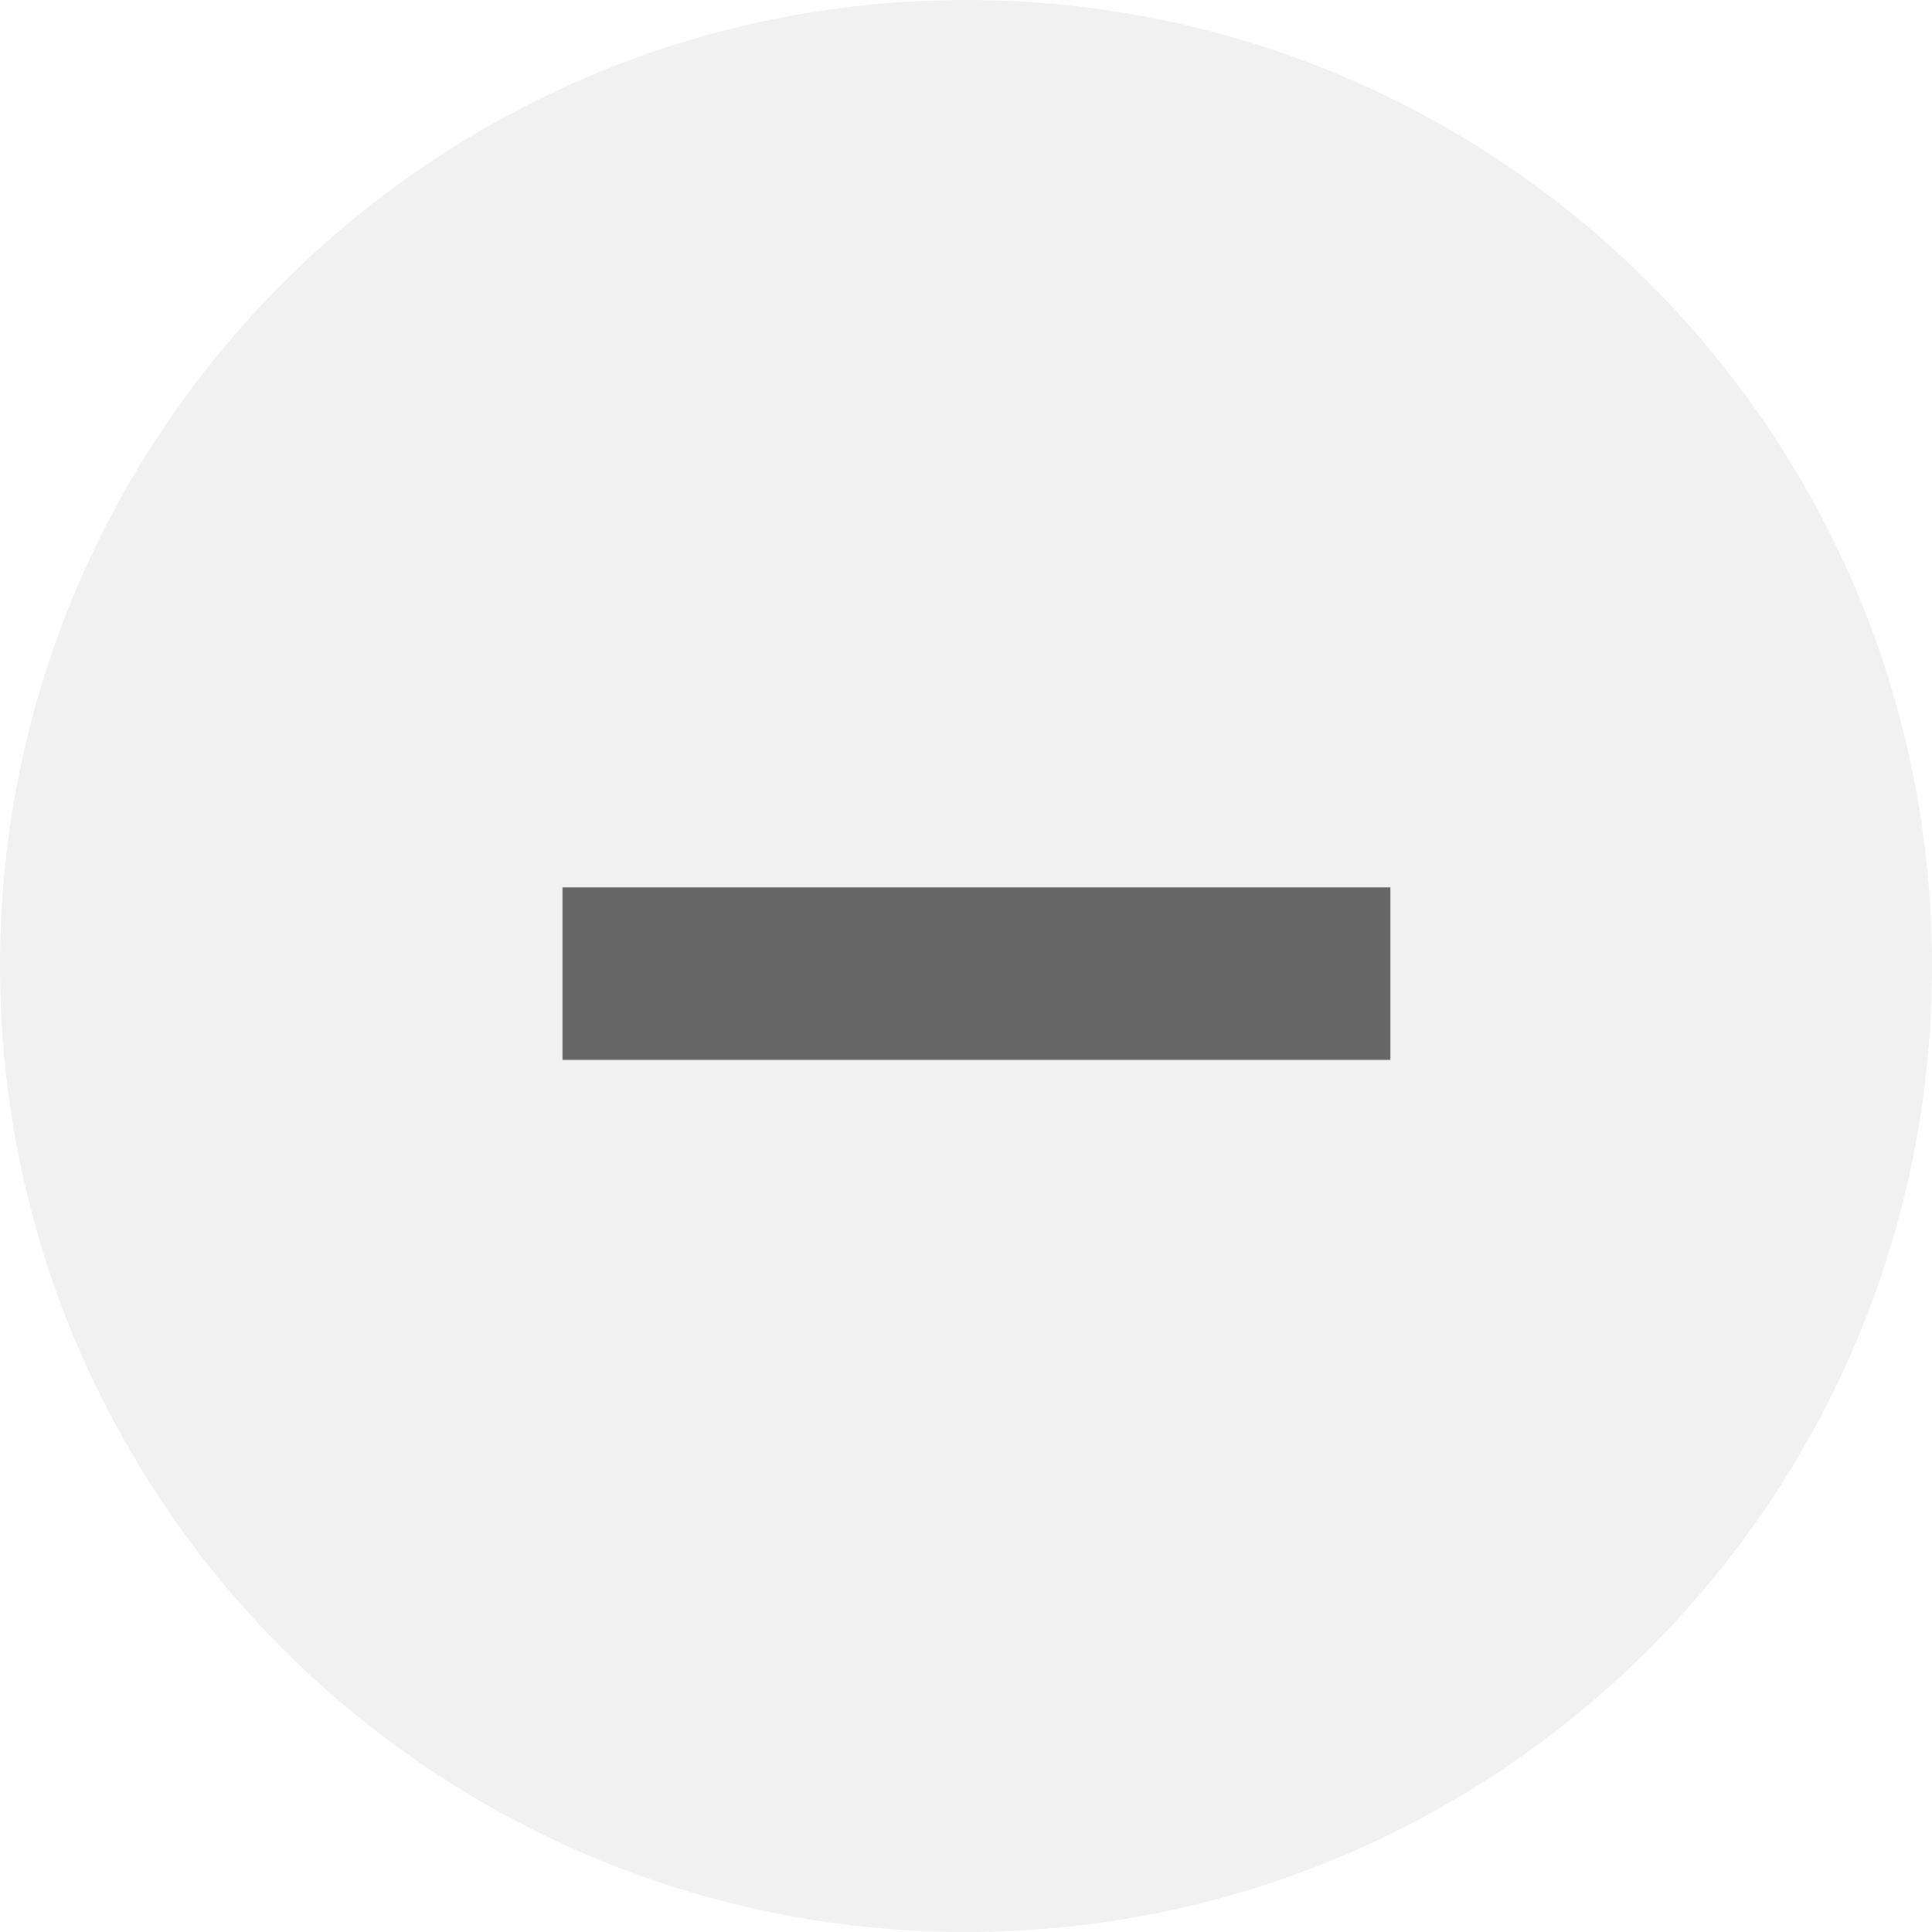
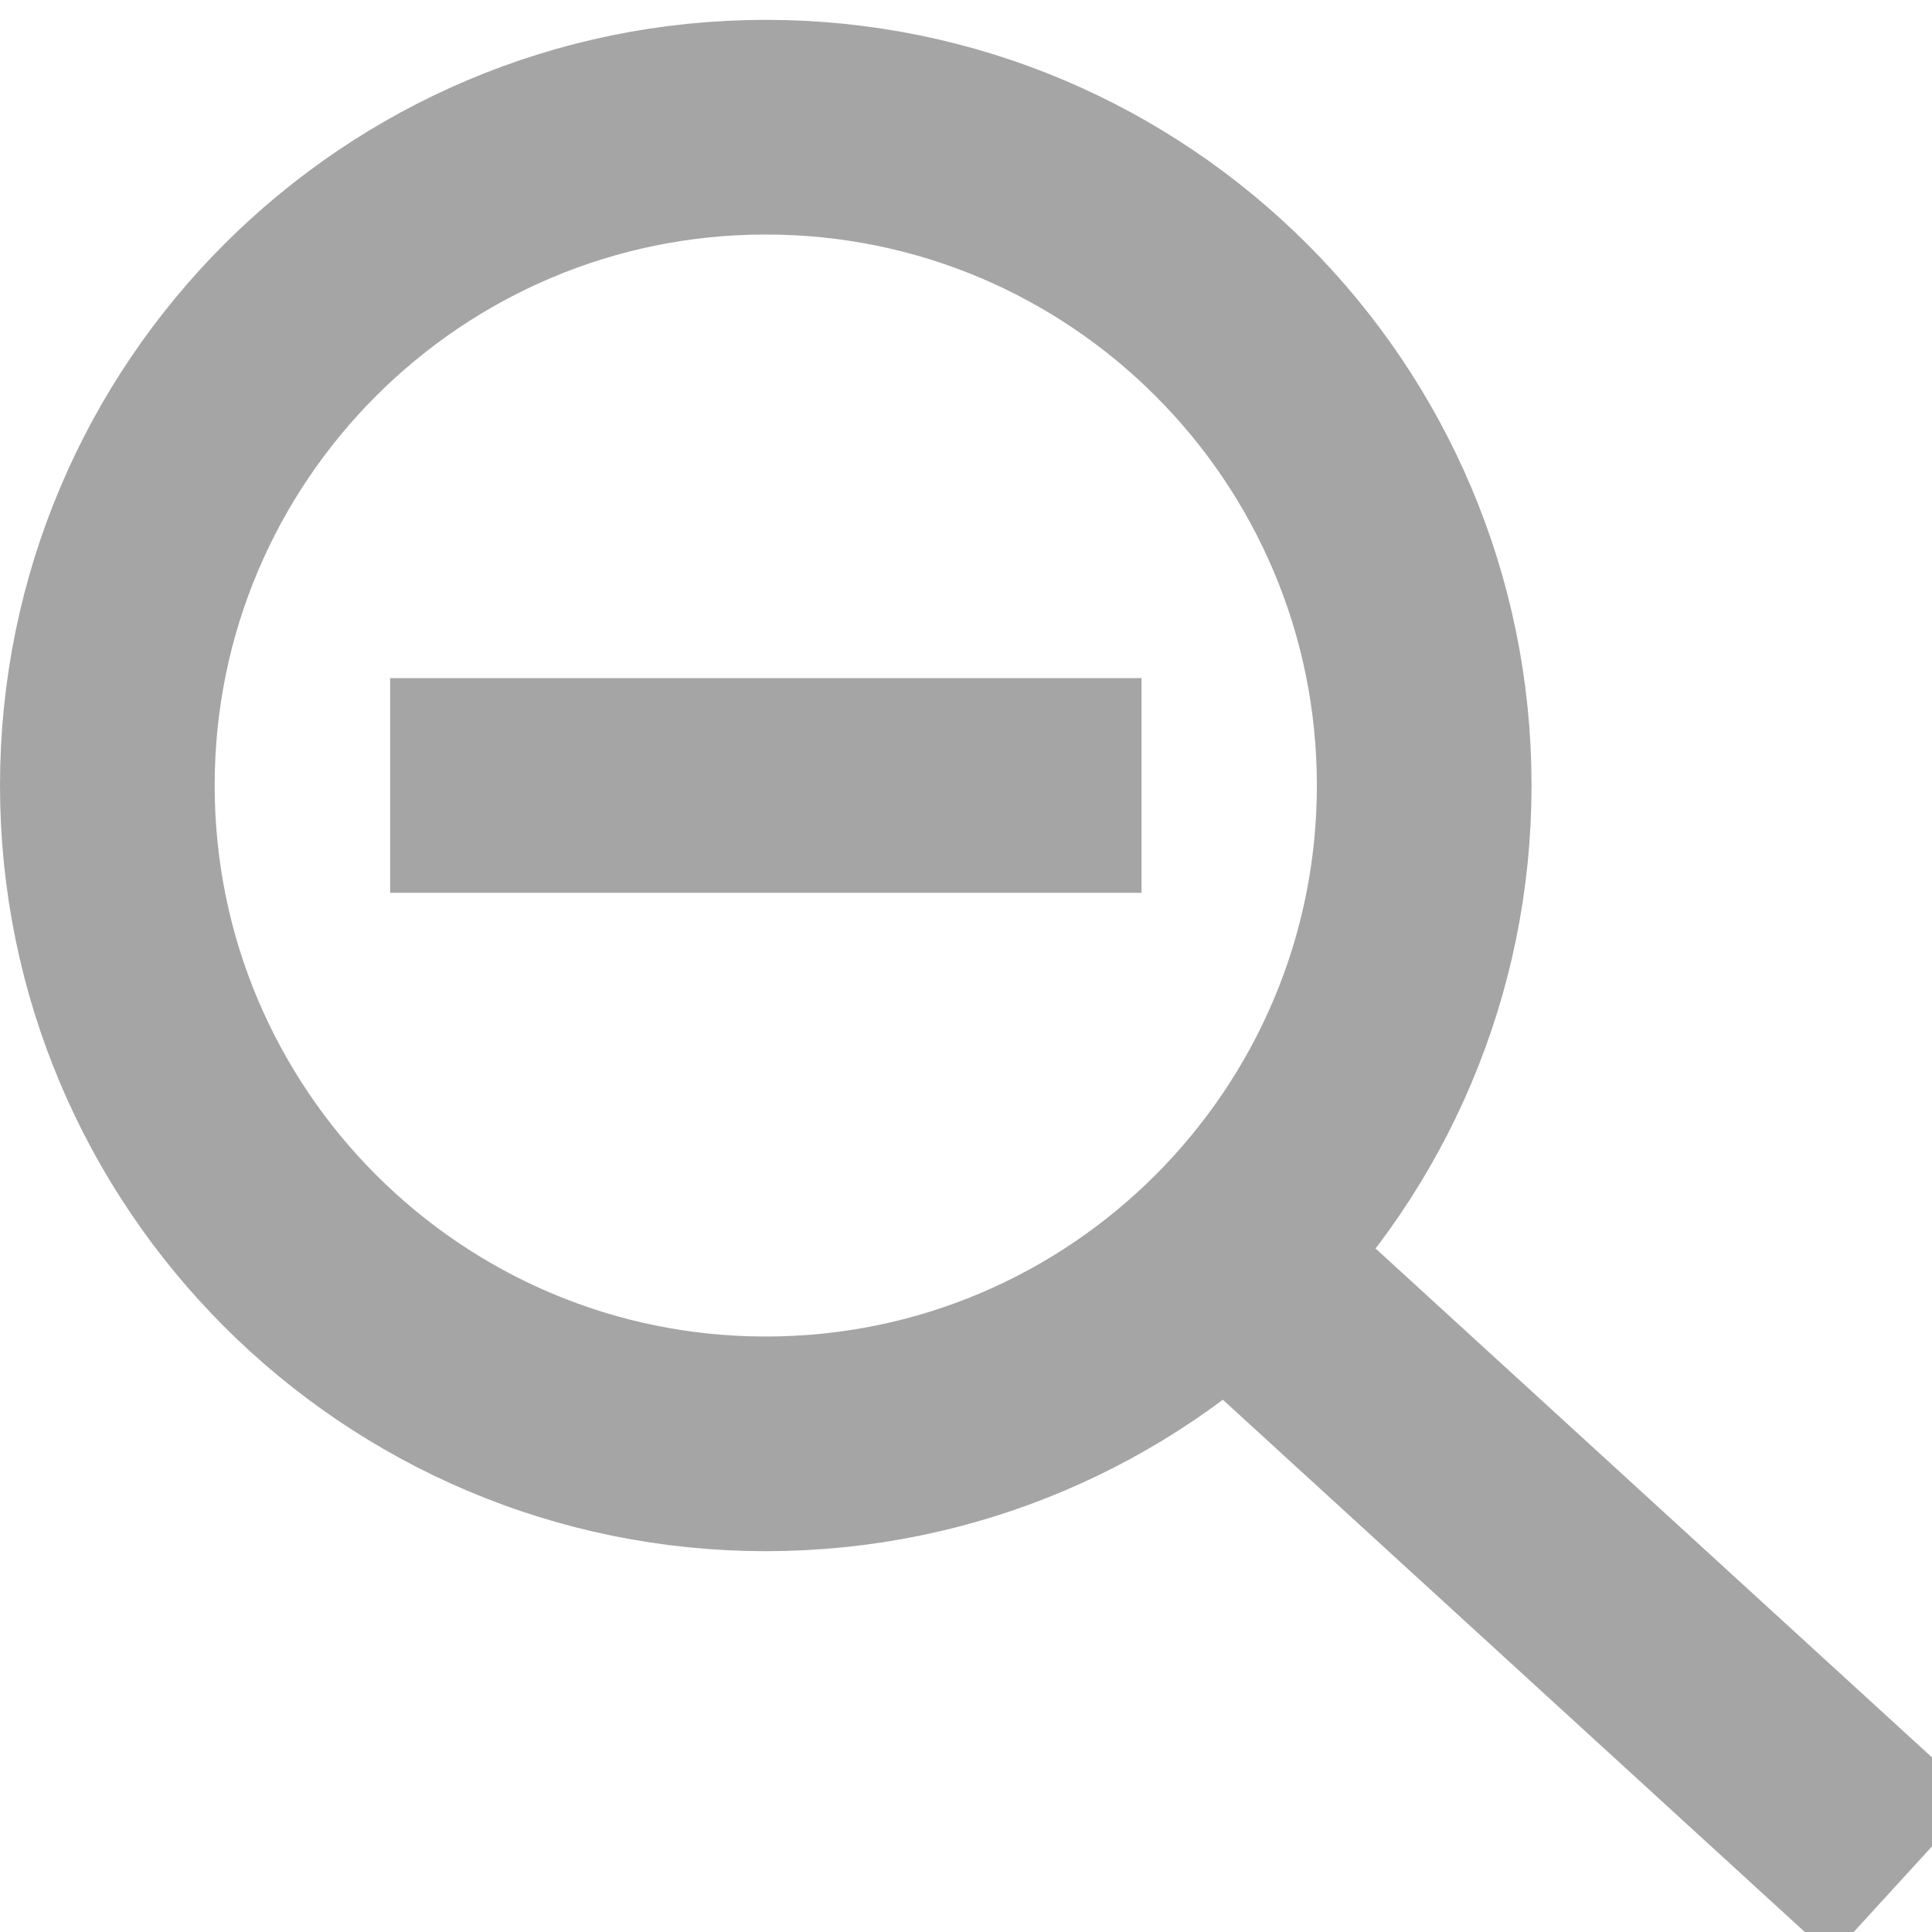
- <svg xmlns="http://www.w3.org/2000/svg" version="1.1" id="Layer_1" x="0px" y="0px" width="28px" height="28px" viewBox="-0.049 0.112 28 28" enable-background="new -0.049 0.112 28 28" xml:space="preserve">
+ <svg xmlns="http://www.w3.org/2000/svg" version="1.1" id="Layer_1" x="0px" y="0px" width="18px" height="18px" viewBox="0 0 18 18" enable-background="new 0 0 18 18" xml:space="preserve">
  <g>
-     <circle fill="#F1F1F2" cx="13.951" cy="14.112" r="14" />
-     <rect x="8.103" y="12.973" fill="#666666" width="11.999" height="2.5" />
+     <line fill="none" stroke="#A5A5A5" stroke-width="2" stroke-linecap="square" x1="11.8" y1="12.058" x2="17" y2="16.814" />
+     <path fill="none" stroke="#A5A5A5" stroke-width="2" stroke-linecap="square" d="M13.269,7.318c0,3.385-2.747,6.134-6.134,6.134   S1,10.703,1,7.318c0-3.387,2.748-6.133,6.135-6.133S13.269,3.932,13.269,7.318z" />
+     <line fill="none" stroke="#A5A5A5" stroke-width="2" stroke-linecap="square" x1="4.635" y1="7.318" x2="9.635" y2="7.318" />
  </g>
</svg>
